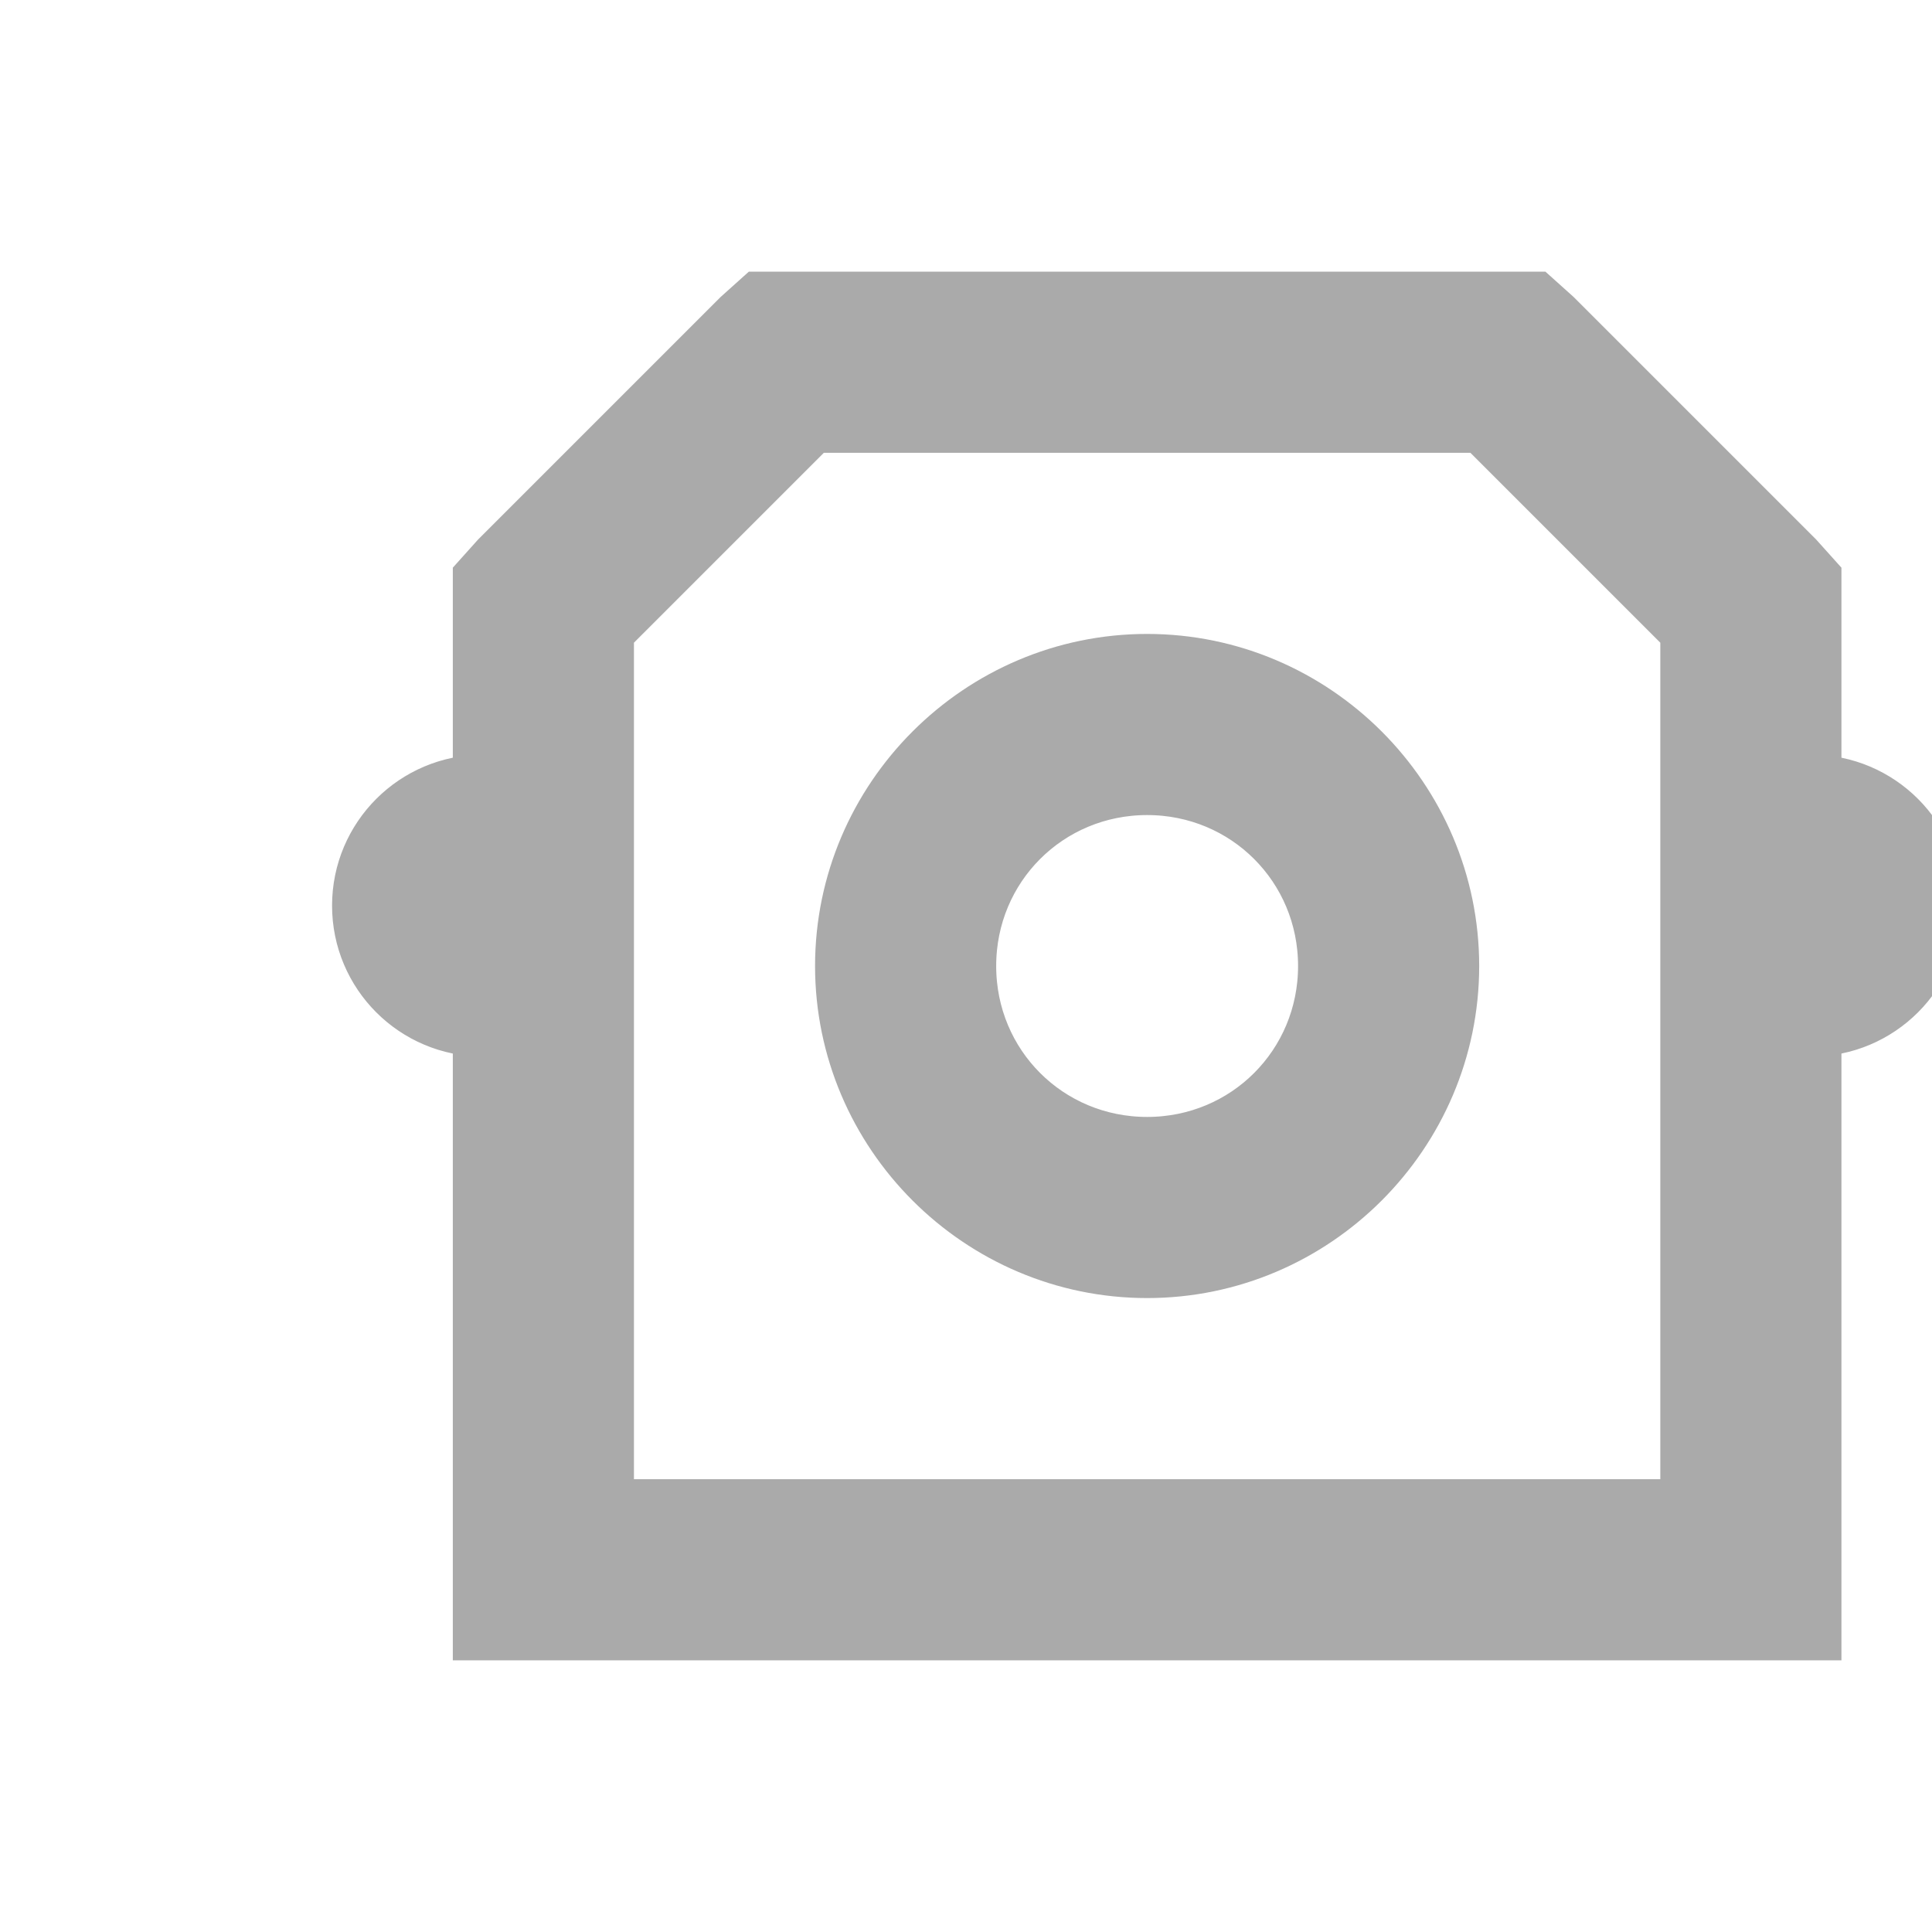
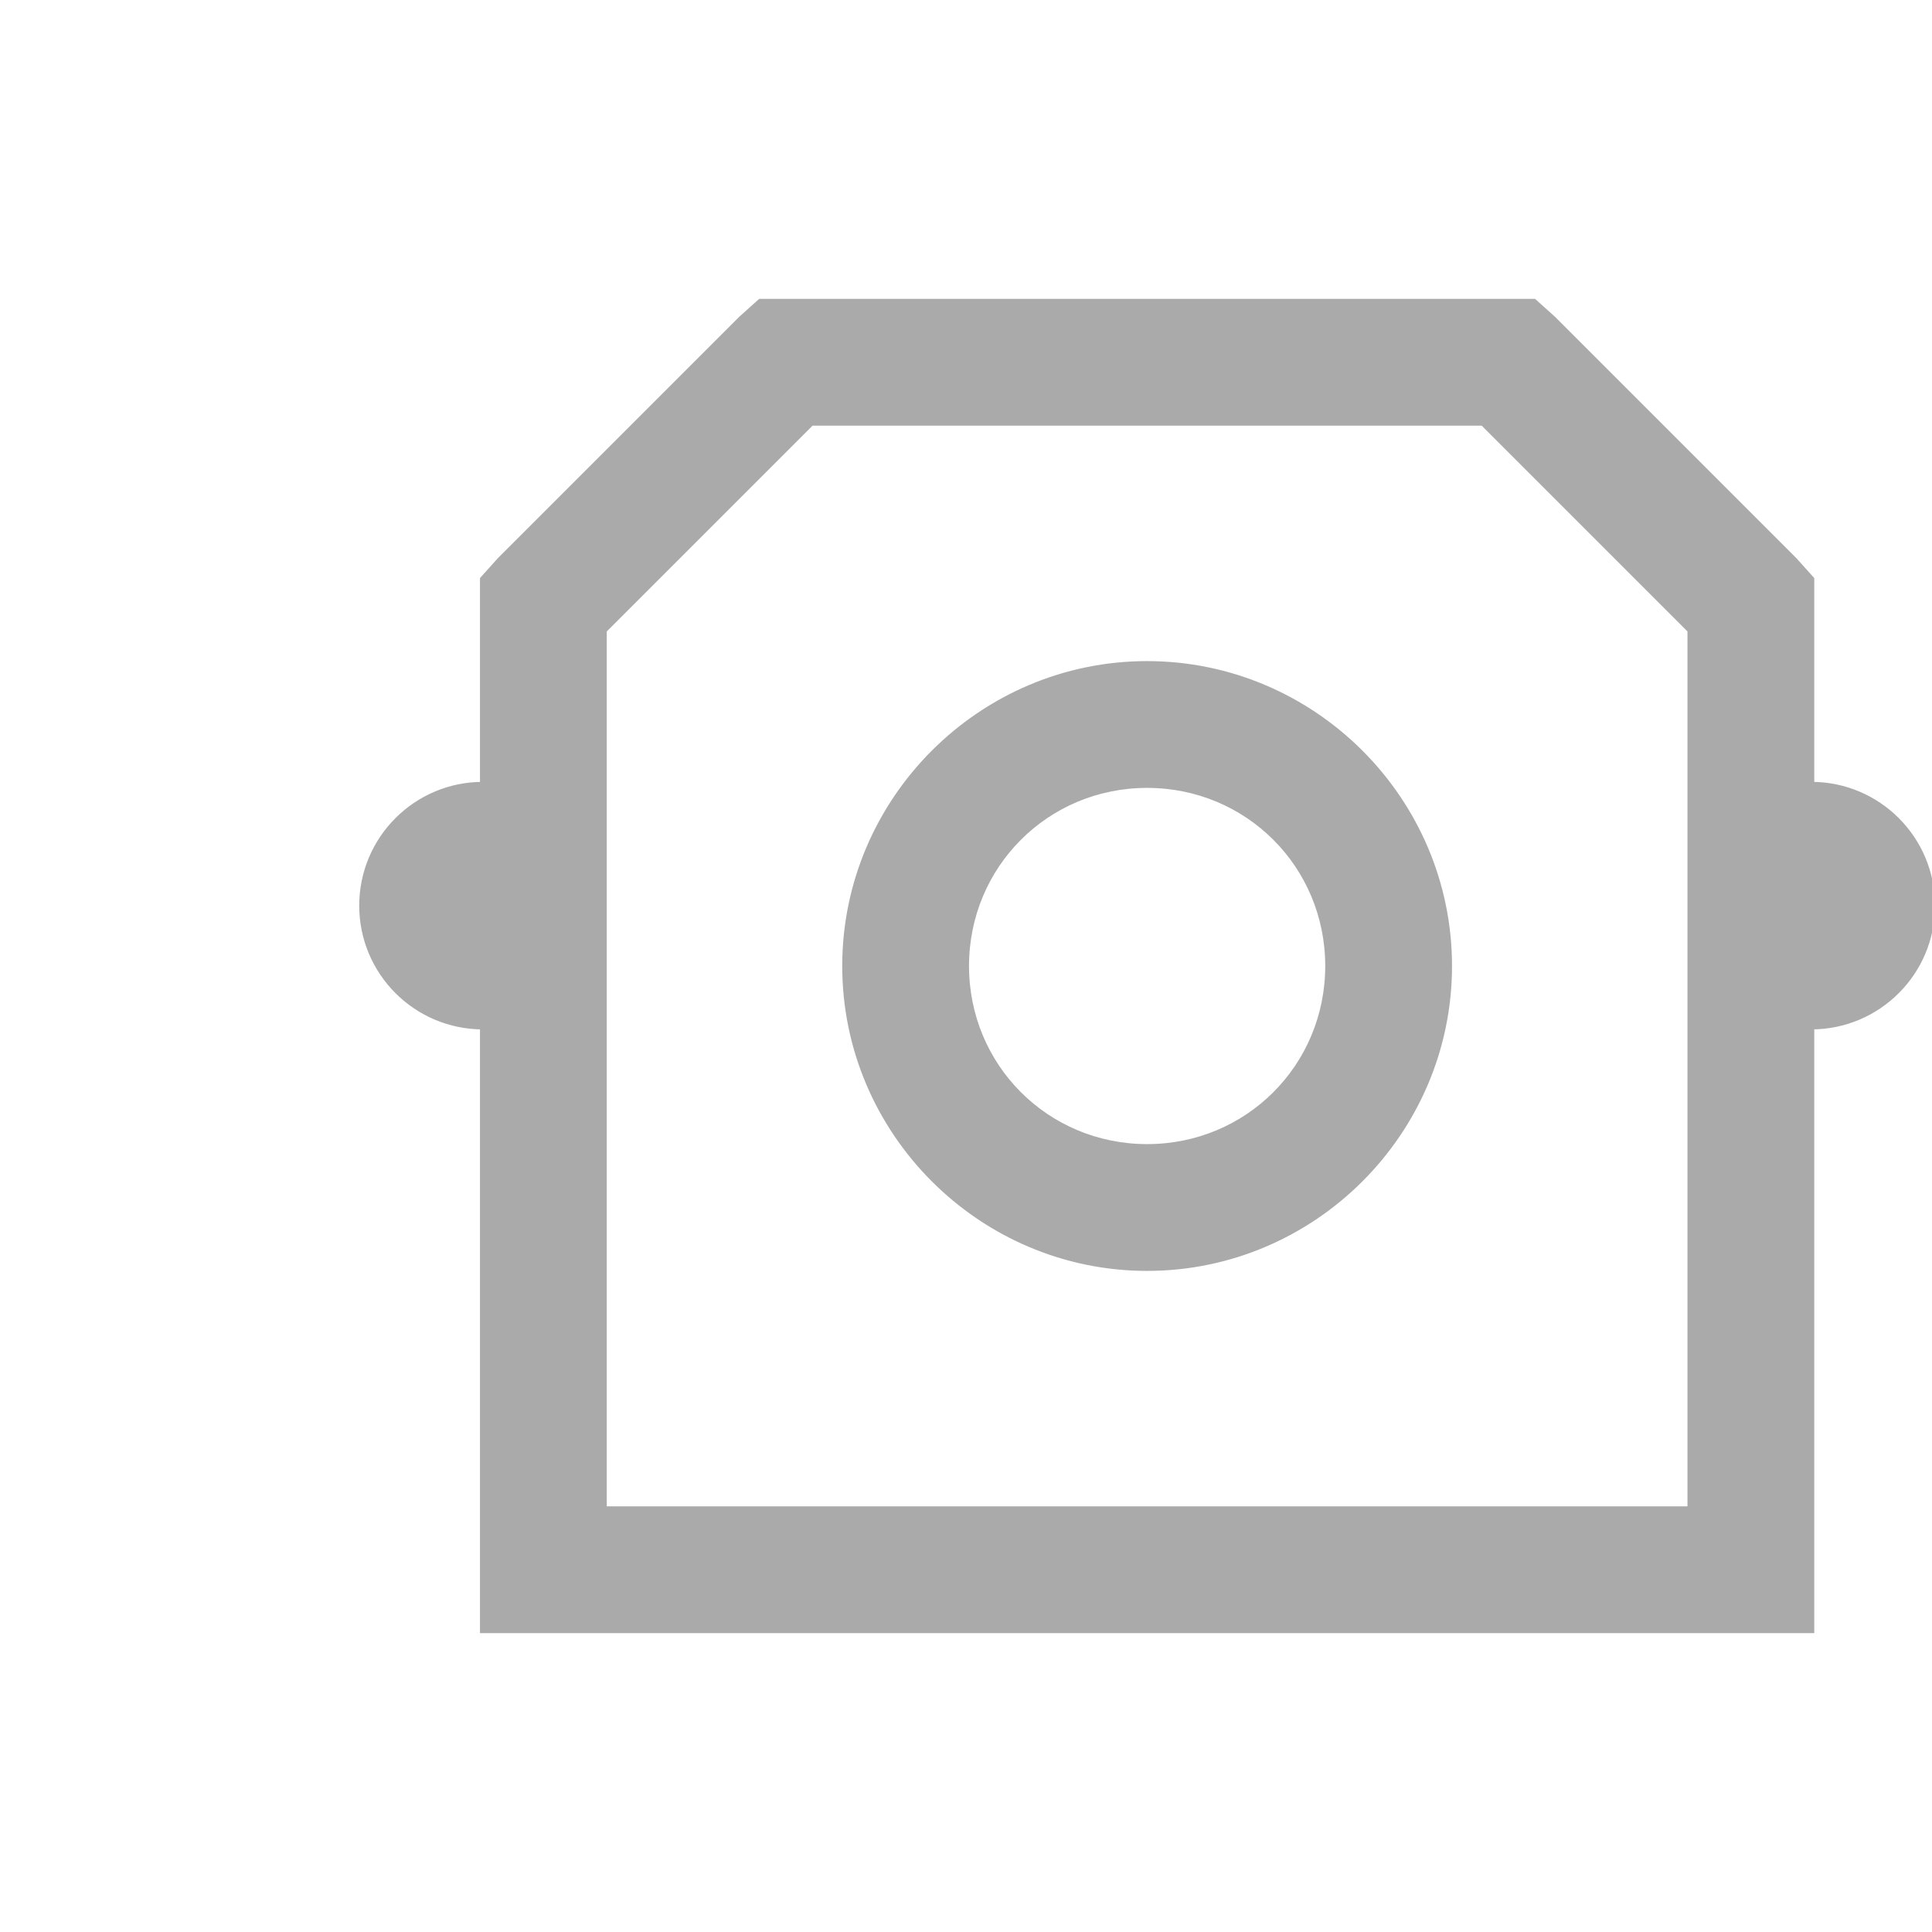
<svg xmlns="http://www.w3.org/2000/svg" viewBox="-3 0 32 32">
-   <path style="fill:#aaa;stroke:#aaa;text-indent:0;text-align:start;line-height:normal;text-transform:none;block-progression:tb;-inkscape-font-specification:Bitstream Vera Sans" d="M 9.594 5 L 9.281 5.281 L 5.281 9.281 L 5 9.594 L 5 10 L 5 13 C 3.895 13 3 13.895 3 15 C 3 16.105 3.895 17 5 17 L 5 26 L 5 27 L 6 27 L 26 27 L 27 27 L 27 26 L 27 17 C 28.105 17 29 16.105 29 15 C 29 13.895 28.105 13 27 13 L 27 10 L 27 9.594 L 26.719 9.281 L 22.719 5.281 L 22.406 5 L 22 5 L 10 5 L 9.594 5 z M 10.438 7 L 21.562 7 L 25 10.438 L 25 25 L 7 25 L 7 15 L 7 10.438 L 10.438 7 z M 16 11 C 13.25 11 11 13.25 11 16 C 11 18.75 13.25 21 16 21 C 18.75 21 21 18.75 21 16 C 21 13.25 18.75 11 16 11 z M 16 13 C 17.669 13 19 14.331 19 16 C 19 17.669 17.669 19 16 19 C 14.331 19 13 17.669 13 16 C 13 14.331 14.331 13 16 13 z" overflow="visible" font-family="Bitstream Vera Sans" />
+   <path style="fill:#aaa;stroke-width:0.1;stroke:#aaa;text-indent:0;text-align:start;line-height:normal;text-transform:none;block-progression:tb;-inkscape-font-specification:Bitstream Vera Sans" d="M 9.594 5 L 9.281 5.281 L 5.281 9.281 L 5 9.594 L 5 10 L 5 13 C 3.895 13 3 13.895 3 15 C 3 16.105 3.895 17 5 17 L 5 26 L 5 27 L 6 27 L 26 27 L 27 27 L 27 26 L 27 17 C 28.105 17 29 16.105 29 15 C 29 13.895 28.105 13 27 13 L 27 10 L 27 9.594 L 26.719 9.281 L 22.719 5.281 L 22.406 5 L 22 5 L 10 5 L 9.594 5 z M 10.438 7 L 21.562 7 L 25 10.438 L 25 25 L 7 25 L 7 15 L 7 10.438 L 10.438 7 z M 16 11 C 13.25 11 11 13.25 11 16 C 11 18.75 13.25 21 16 21 C 18.75 21 21 18.75 21 16 C 21 13.25 18.75 11 16 11 z M 16 13 C 17.669 13 19 14.331 19 16 C 19 17.669 17.669 19 16 19 C 14.331 19 13 17.669 13 16 C 13 14.331 14.331 13 16 13 z" overflow="visible" font-family="Bitstream Vera Sans" />
</svg>
